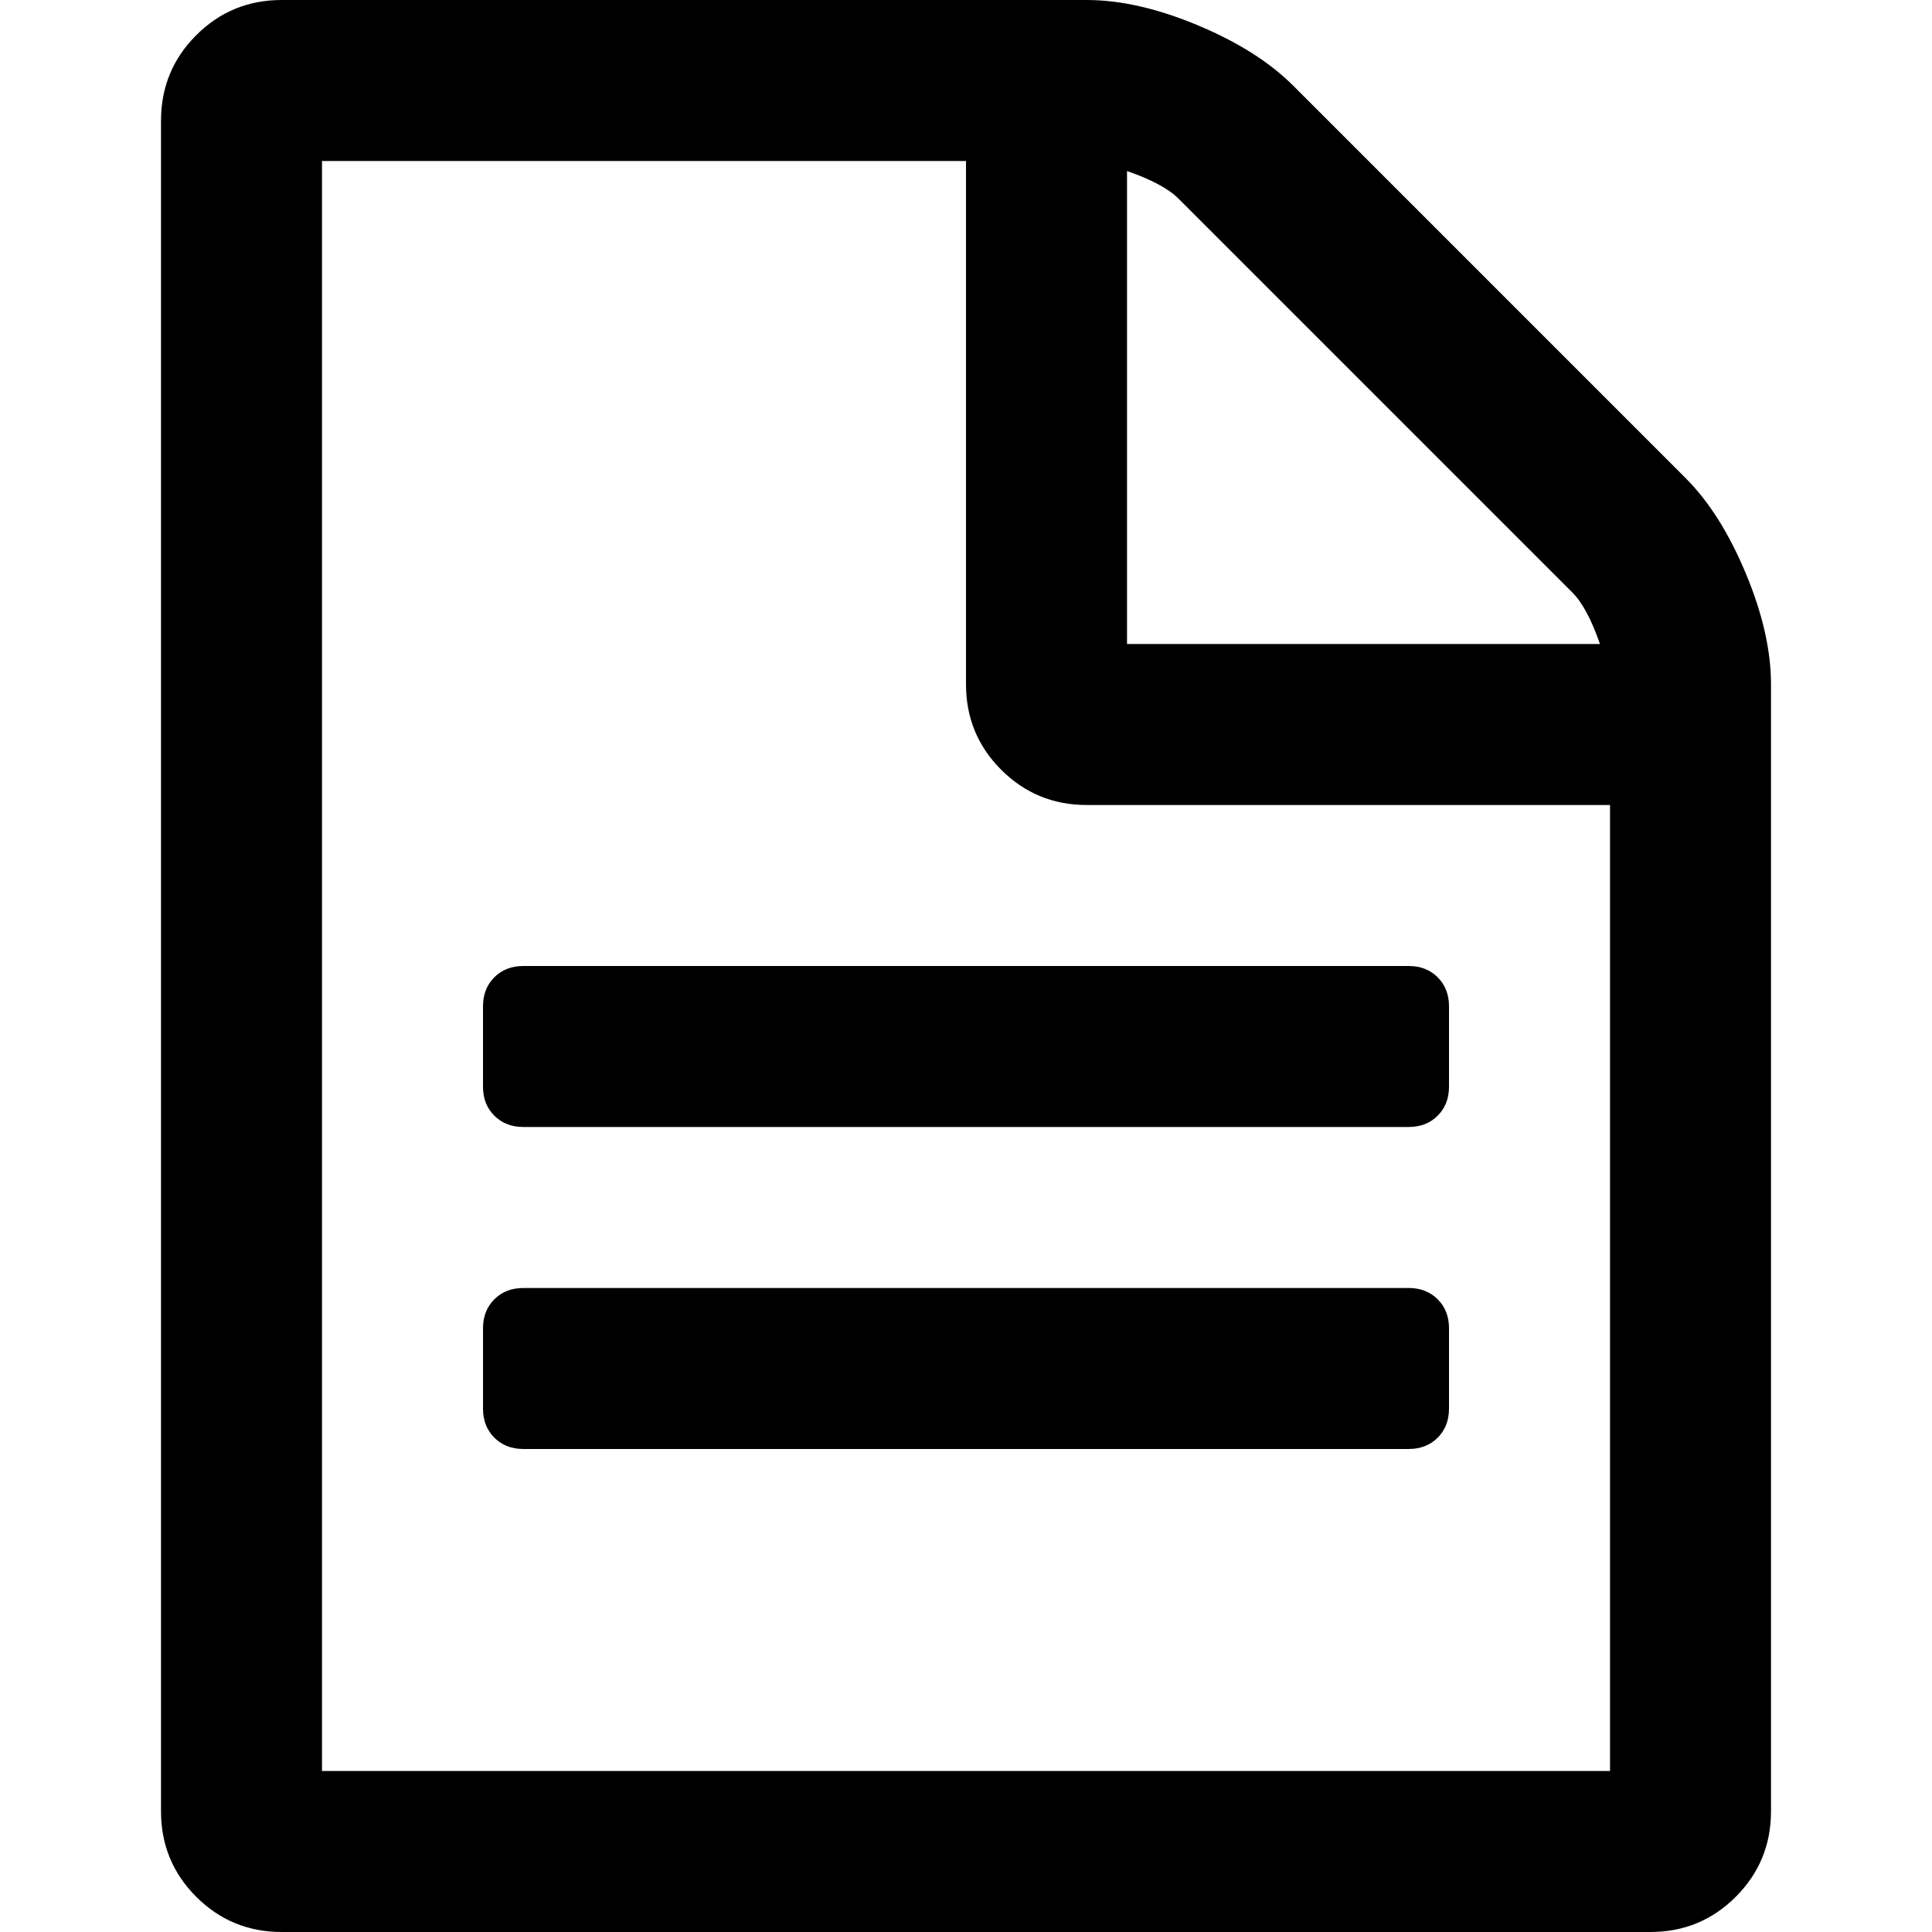
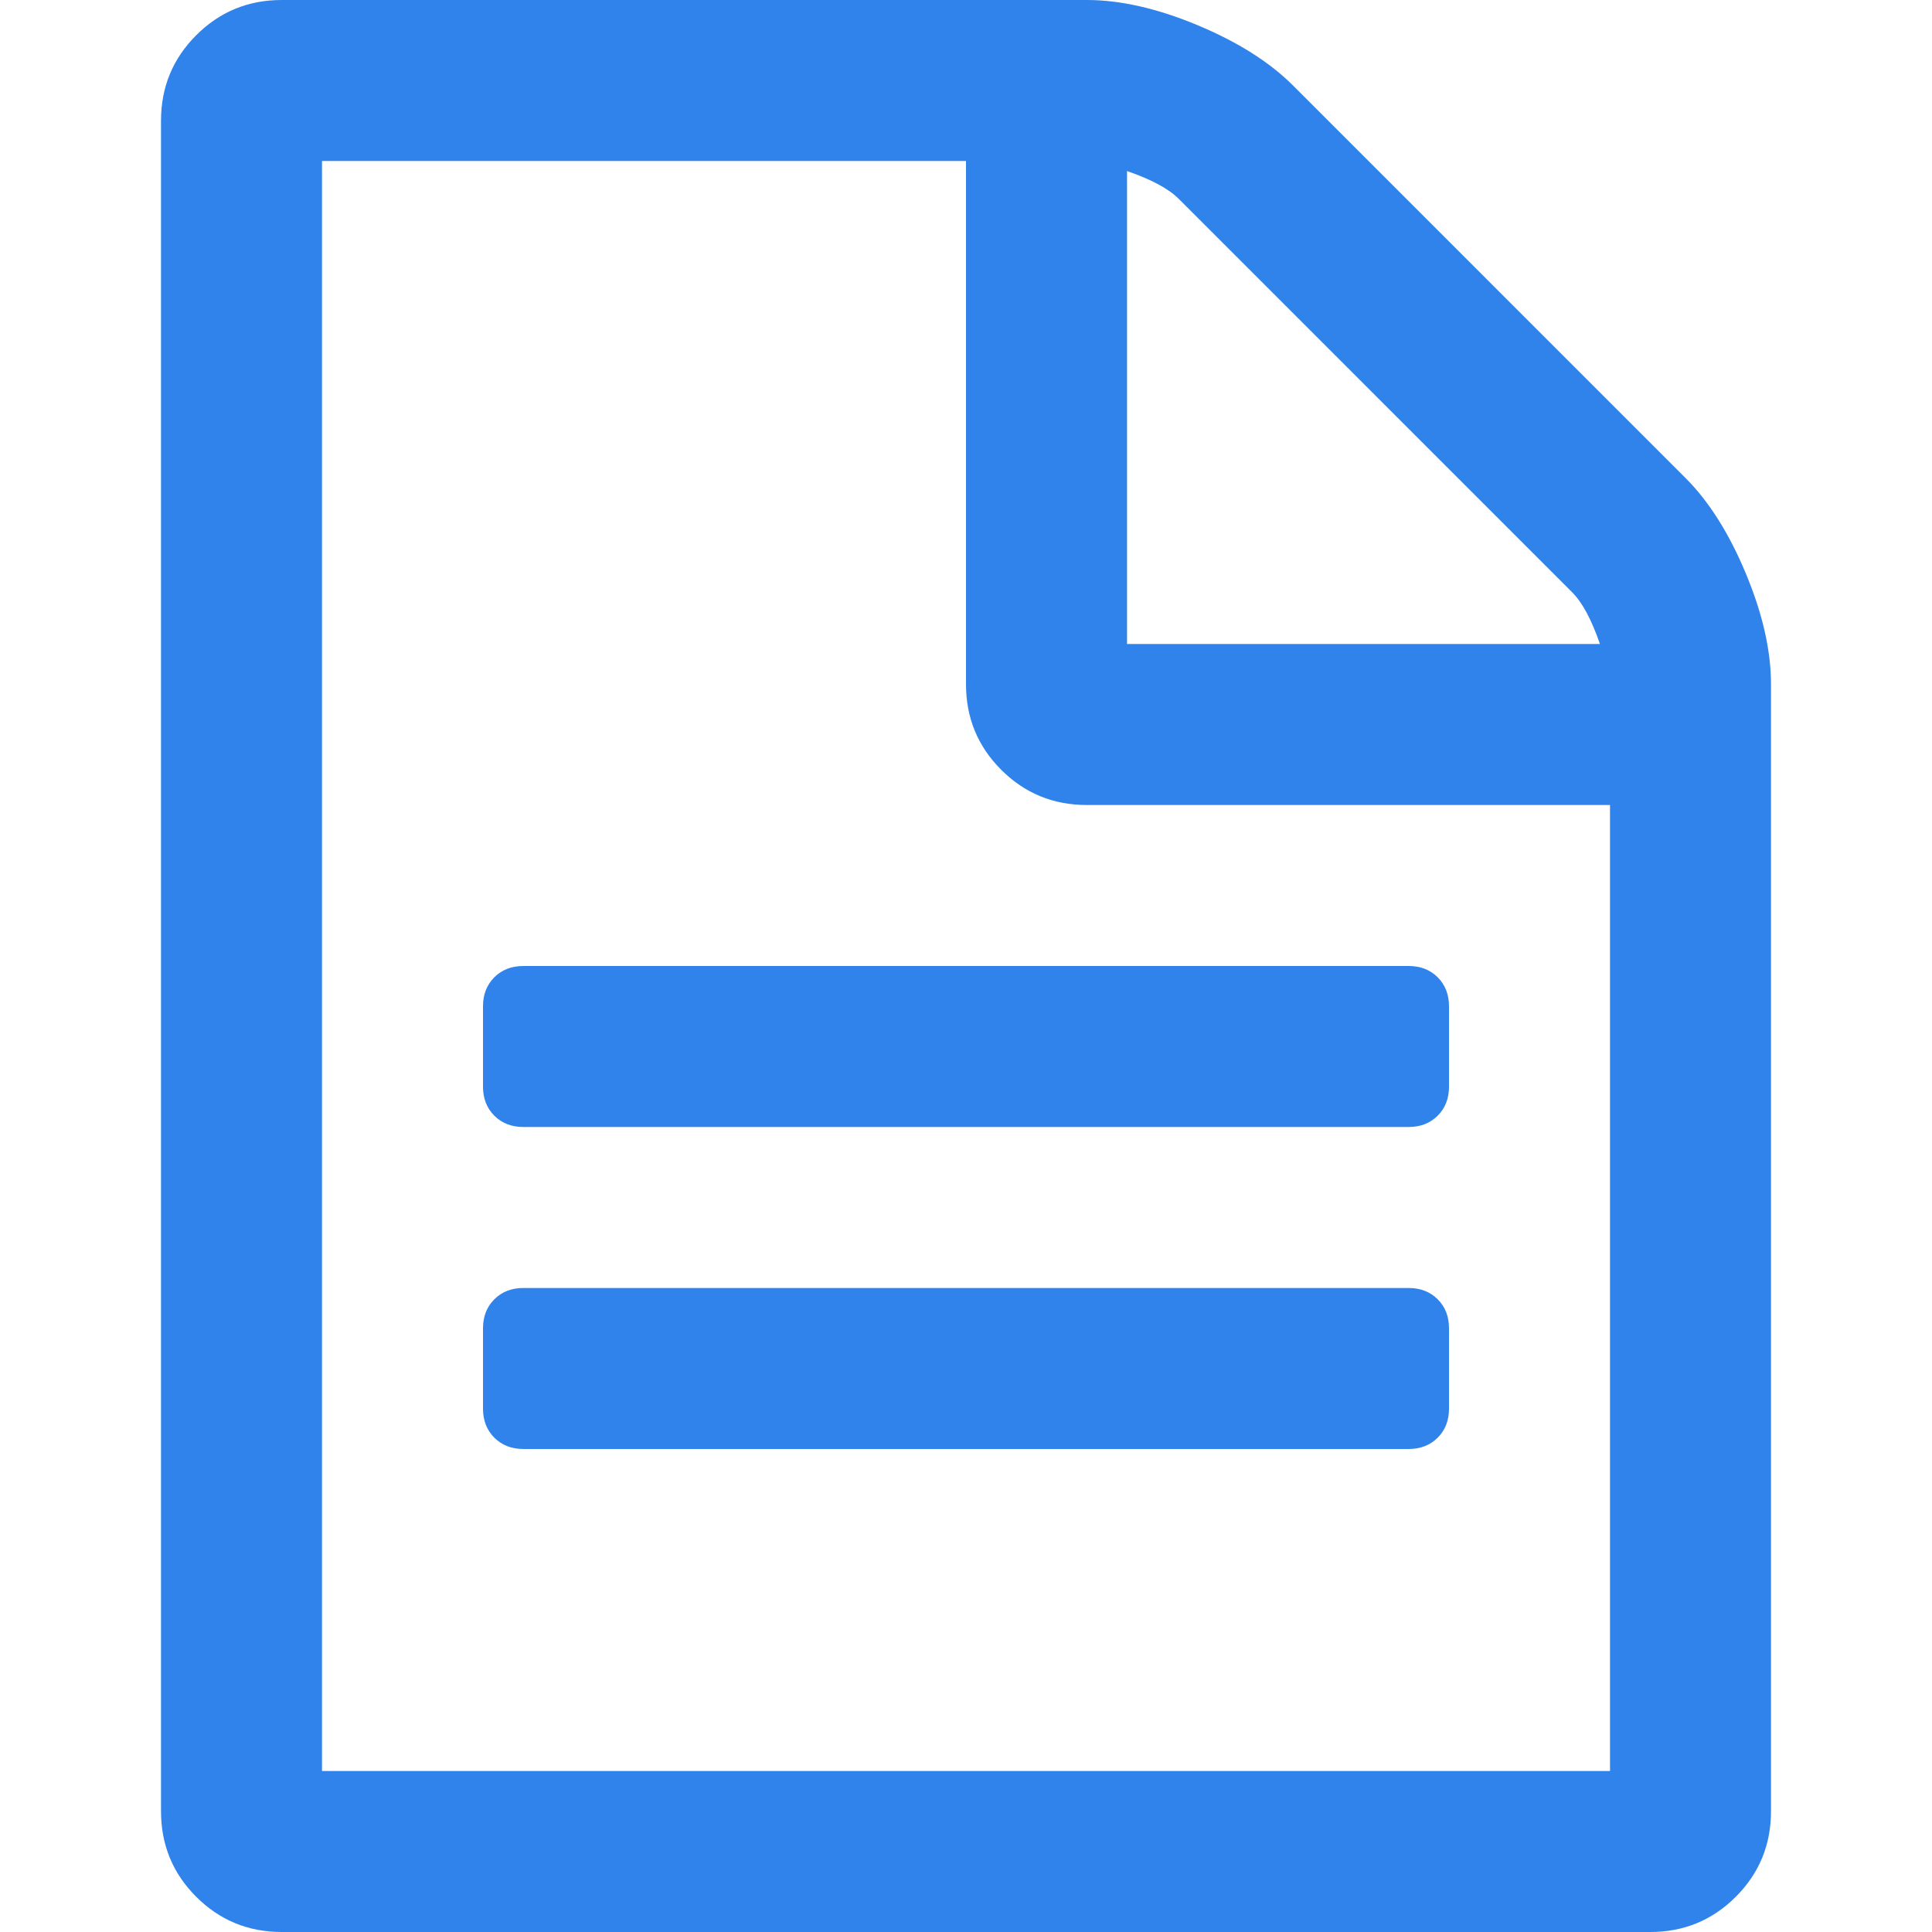
- <svg xmlns="http://www.w3.org/2000/svg" version="1.1" id="Capa_1" x="0px" y="0px" width="438.533px" height="438.533px" viewBox="0 0 438.533 438.533" style="enable-background:new 0 0 438.533 438.533;" xml:space="preserve">
+ <svg xmlns="http://www.w3.org/2000/svg" version="1.1" id="Capa_1" x="0px" y="0px" width="512px" height="512px" viewBox="0 0 438.533 438.533" style="enable-background:new 0 0 438.533 438.533;" xml:space="preserve">
  <g>
    <g>
-       <path d="M396.283,130.188c-3.806-9.135-8.371-16.365-13.703-21.695l-89.078-89.081c-5.332-5.325-12.56-9.895-21.697-13.704    C262.672,1.903,254.297,0,246.687,0H63.953C56.341,0,49.869,2.663,44.54,7.993c-5.33,5.327-7.994,11.799-7.994,19.414v383.719    c0,7.617,2.664,14.089,7.994,19.417c5.33,5.325,11.801,7.991,19.414,7.991h310.633c7.611,0,14.079-2.666,19.407-7.991    c5.328-5.332,7.994-11.8,7.994-19.417V155.313C401.991,147.699,400.088,139.323,396.283,130.188z M255.816,38.826    c5.517,1.903,9.418,3.999,11.704,6.28l89.366,89.366c2.279,2.286,4.374,6.186,6.276,11.706H255.816V38.826z M365.449,401.991    H73.089V36.545h146.178v118.771c0,7.614,2.662,14.084,7.992,19.414c5.332,5.327,11.8,7.994,19.417,7.994h118.773V401.991z" />
-       <path d="M319.77,292.355h-201c-2.663,0-4.853,0.855-6.567,2.566c-1.709,1.711-2.568,3.901-2.568,6.563v18.274    c0,2.67,0.856,4.859,2.568,6.57c1.715,1.711,3.905,2.567,6.567,2.567h201c2.663,0,4.854-0.856,6.564-2.567s2.566-3.9,2.566-6.57    v-18.274c0-2.662-0.855-4.853-2.566-6.563C324.619,293.214,322.429,292.355,319.77,292.355z" />
-       <path d="M112.202,221.831c-1.709,1.712-2.568,3.901-2.568,6.571v18.271c0,2.666,0.856,4.856,2.568,6.567    c1.715,1.711,3.905,2.566,6.567,2.566h201c2.663,0,4.854-0.855,6.564-2.566s2.566-3.901,2.566-6.567v-18.271    c0-2.663-0.855-4.854-2.566-6.571c-1.715-1.709-3.905-2.564-6.564-2.564h-201C116.107,219.267,113.917,220.122,112.202,221.831z" />
+       <path d="M396.283,130.188c-3.806-9.135-8.371-16.365-13.703-21.695l-89.078-89.081c-5.332-5.325-12.56-9.895-21.697-13.704    C262.672,1.903,254.297,0,246.687,0H63.953C56.341,0,49.869,2.663,44.54,7.993c-5.33,5.327-7.994,11.799-7.994,19.414v383.719    c0,7.617,2.664,14.089,7.994,19.417c5.33,5.325,11.801,7.991,19.414,7.991h310.633c7.611,0,14.079-2.666,19.407-7.991    c5.328-5.332,7.994-11.8,7.994-19.417V155.313C401.991,147.699,400.088,139.323,396.283,130.188z M255.816,38.826    c5.517,1.903,9.418,3.999,11.704,6.28l89.366,89.366c2.279,2.286,4.374,6.186,6.276,11.706H255.816V38.826z M365.449,401.991    H73.089V36.545h146.178v118.771c0,7.614,2.662,14.084,7.992,19.414c5.332,5.327,11.8,7.994,19.417,7.994h118.773V401.991z" fill="#2f83eb" />
+       <path d="M319.77,292.355h-201c-2.663,0-4.853,0.855-6.567,2.566c-1.709,1.711-2.568,3.901-2.568,6.563v18.274    c0,2.67,0.856,4.859,2.568,6.57c1.715,1.711,3.905,2.567,6.567,2.567h201c2.663,0,4.854-0.856,6.564-2.567s2.566-3.9,2.566-6.57    v-18.274c0-2.662-0.855-4.853-2.566-6.563C324.619,293.214,322.429,292.355,319.77,292.355z" fill="#2f83eb" />
+       <path d="M112.202,221.831c-1.709,1.712-2.568,3.901-2.568,6.571v18.271c0,2.666,0.856,4.856,2.568,6.567    c1.715,1.711,3.905,2.566,6.567,2.566h201c2.663,0,4.854-0.855,6.564-2.566s2.566-3.901,2.566-6.567v-18.271    c0-2.663-0.855-4.854-2.566-6.571c-1.715-1.709-3.905-2.564-6.564-2.564h-201C116.107,219.267,113.917,220.122,112.202,221.831z" fill="#2f83eb" />
    </g>
  </g>
  <g>
</g>
  <g>
</g>
  <g>
</g>
  <g>
</g>
  <g>
</g>
  <g>
</g>
  <g>
</g>
  <g>
</g>
  <g>
</g>
  <g>
</g>
  <g>
</g>
  <g>
</g>
  <g>
</g>
  <g>
</g>
  <g>
</g>
</svg>
